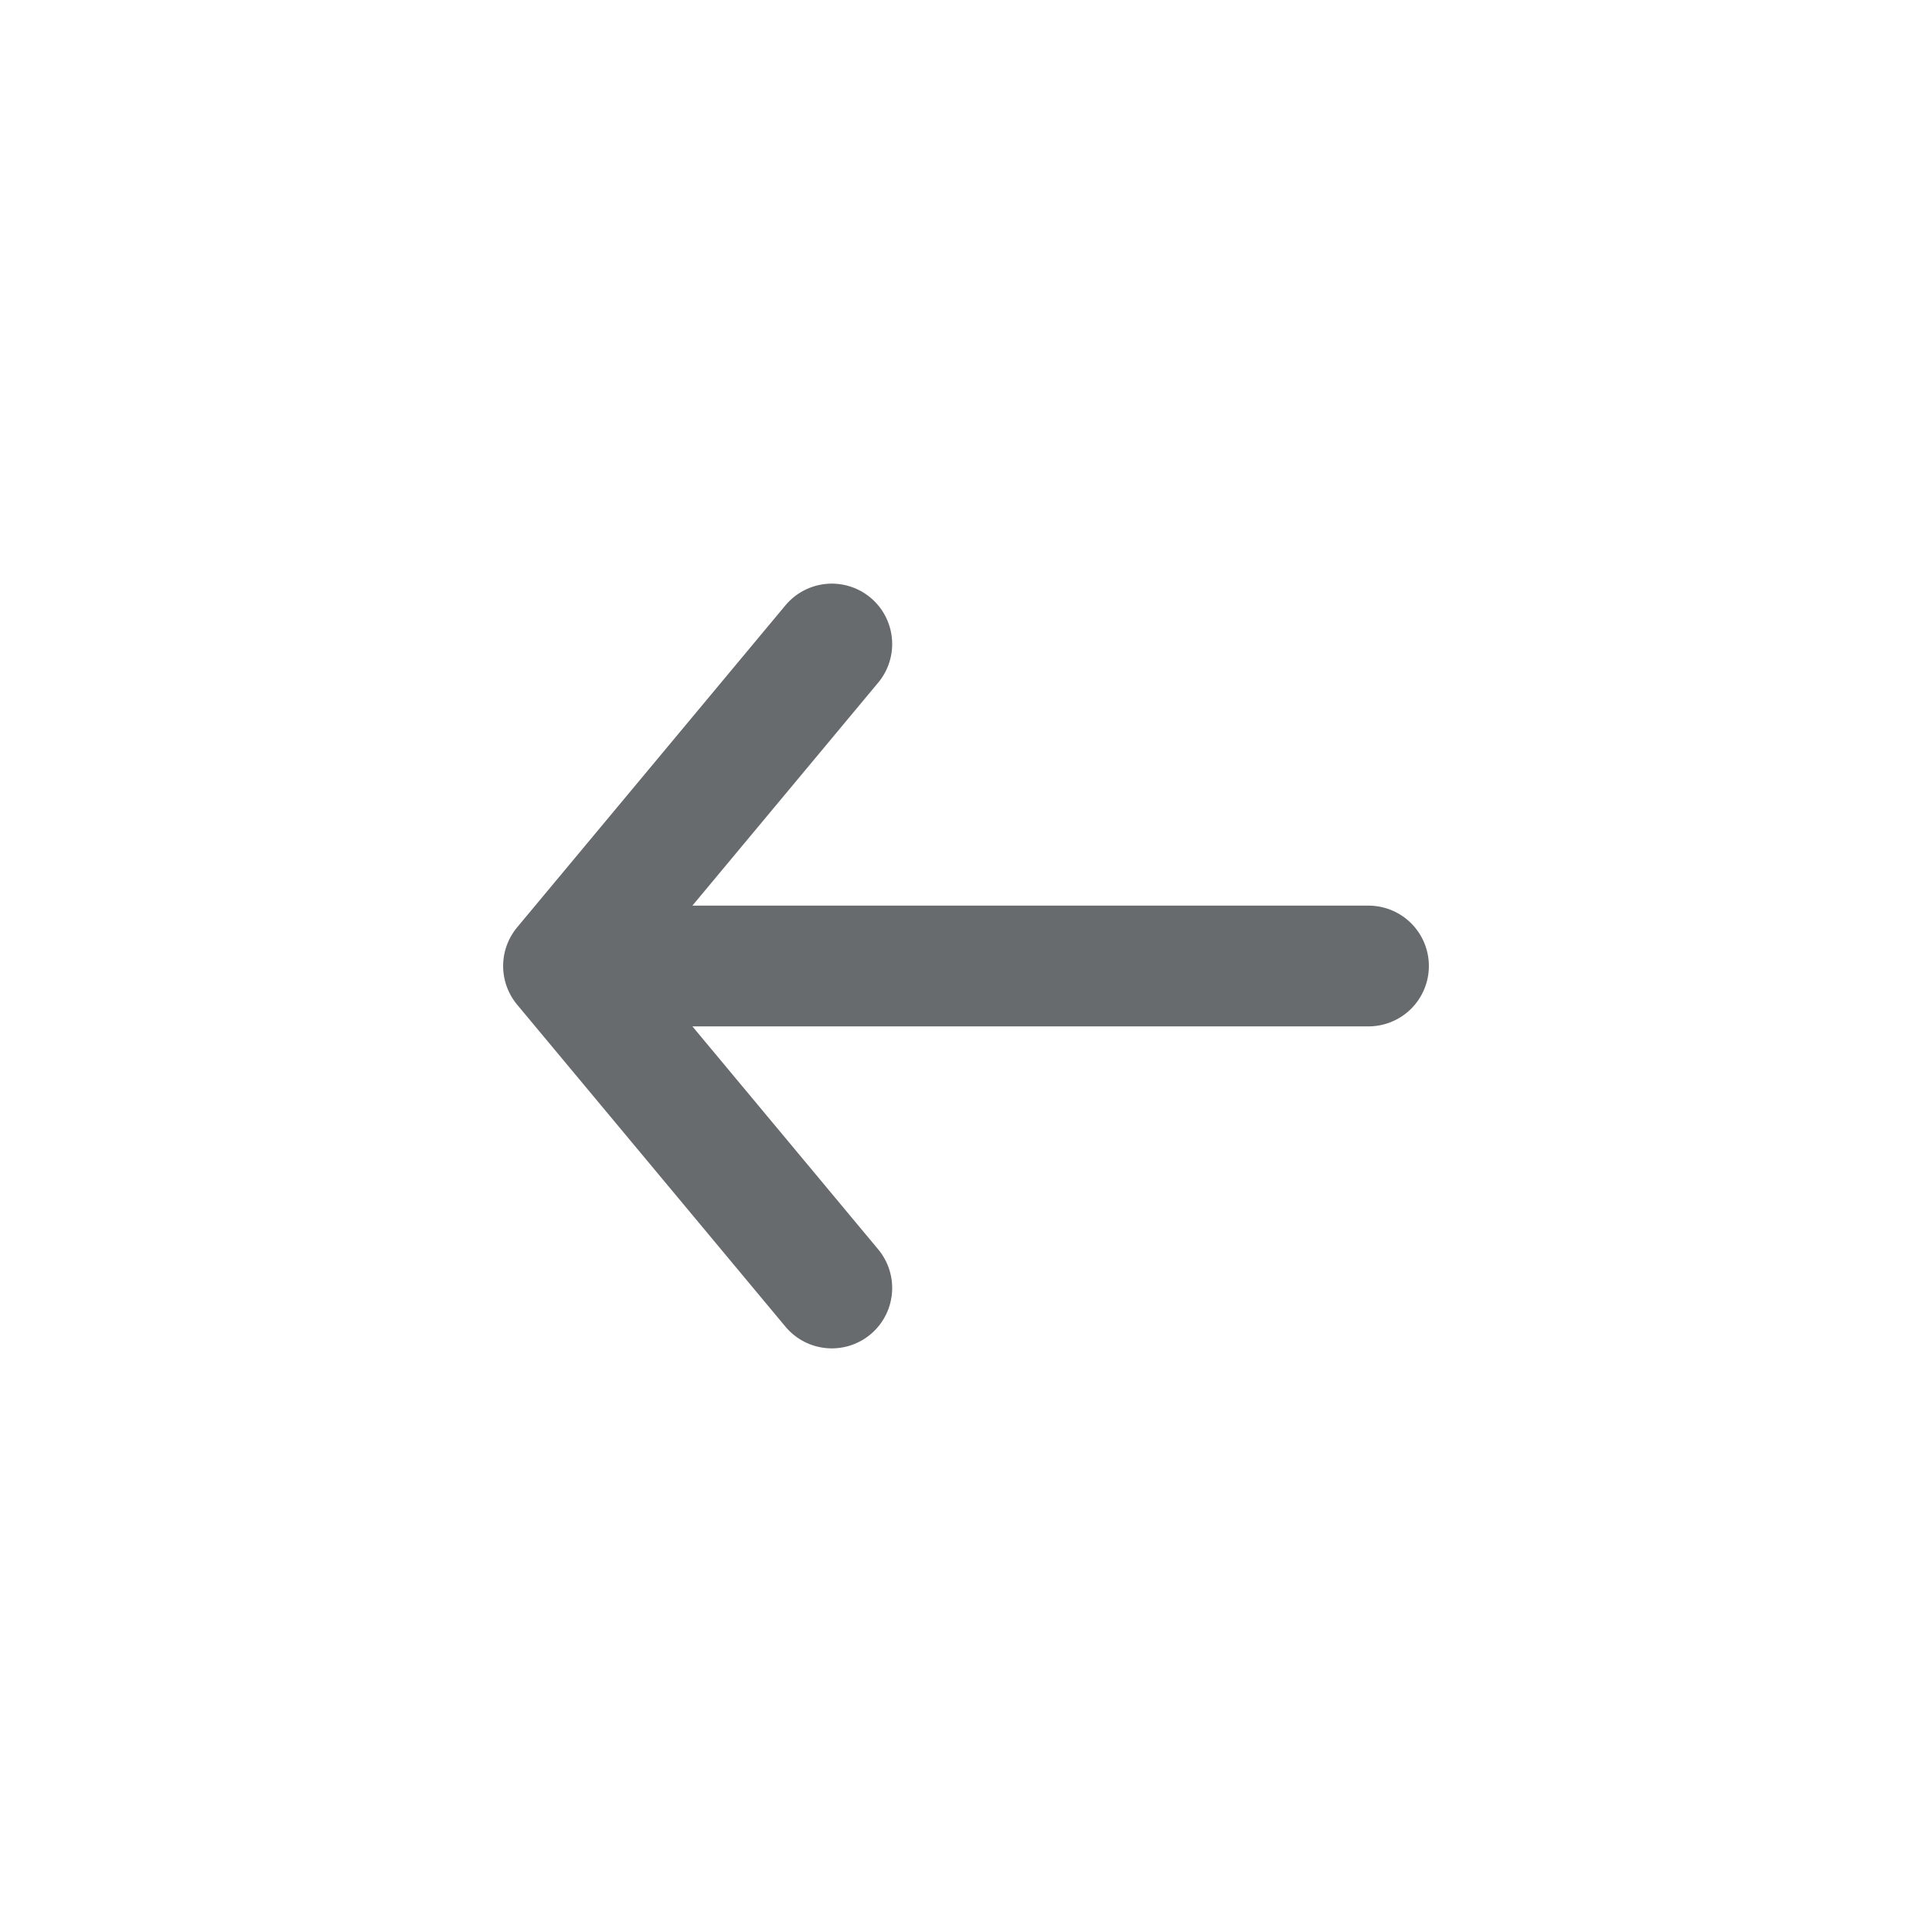
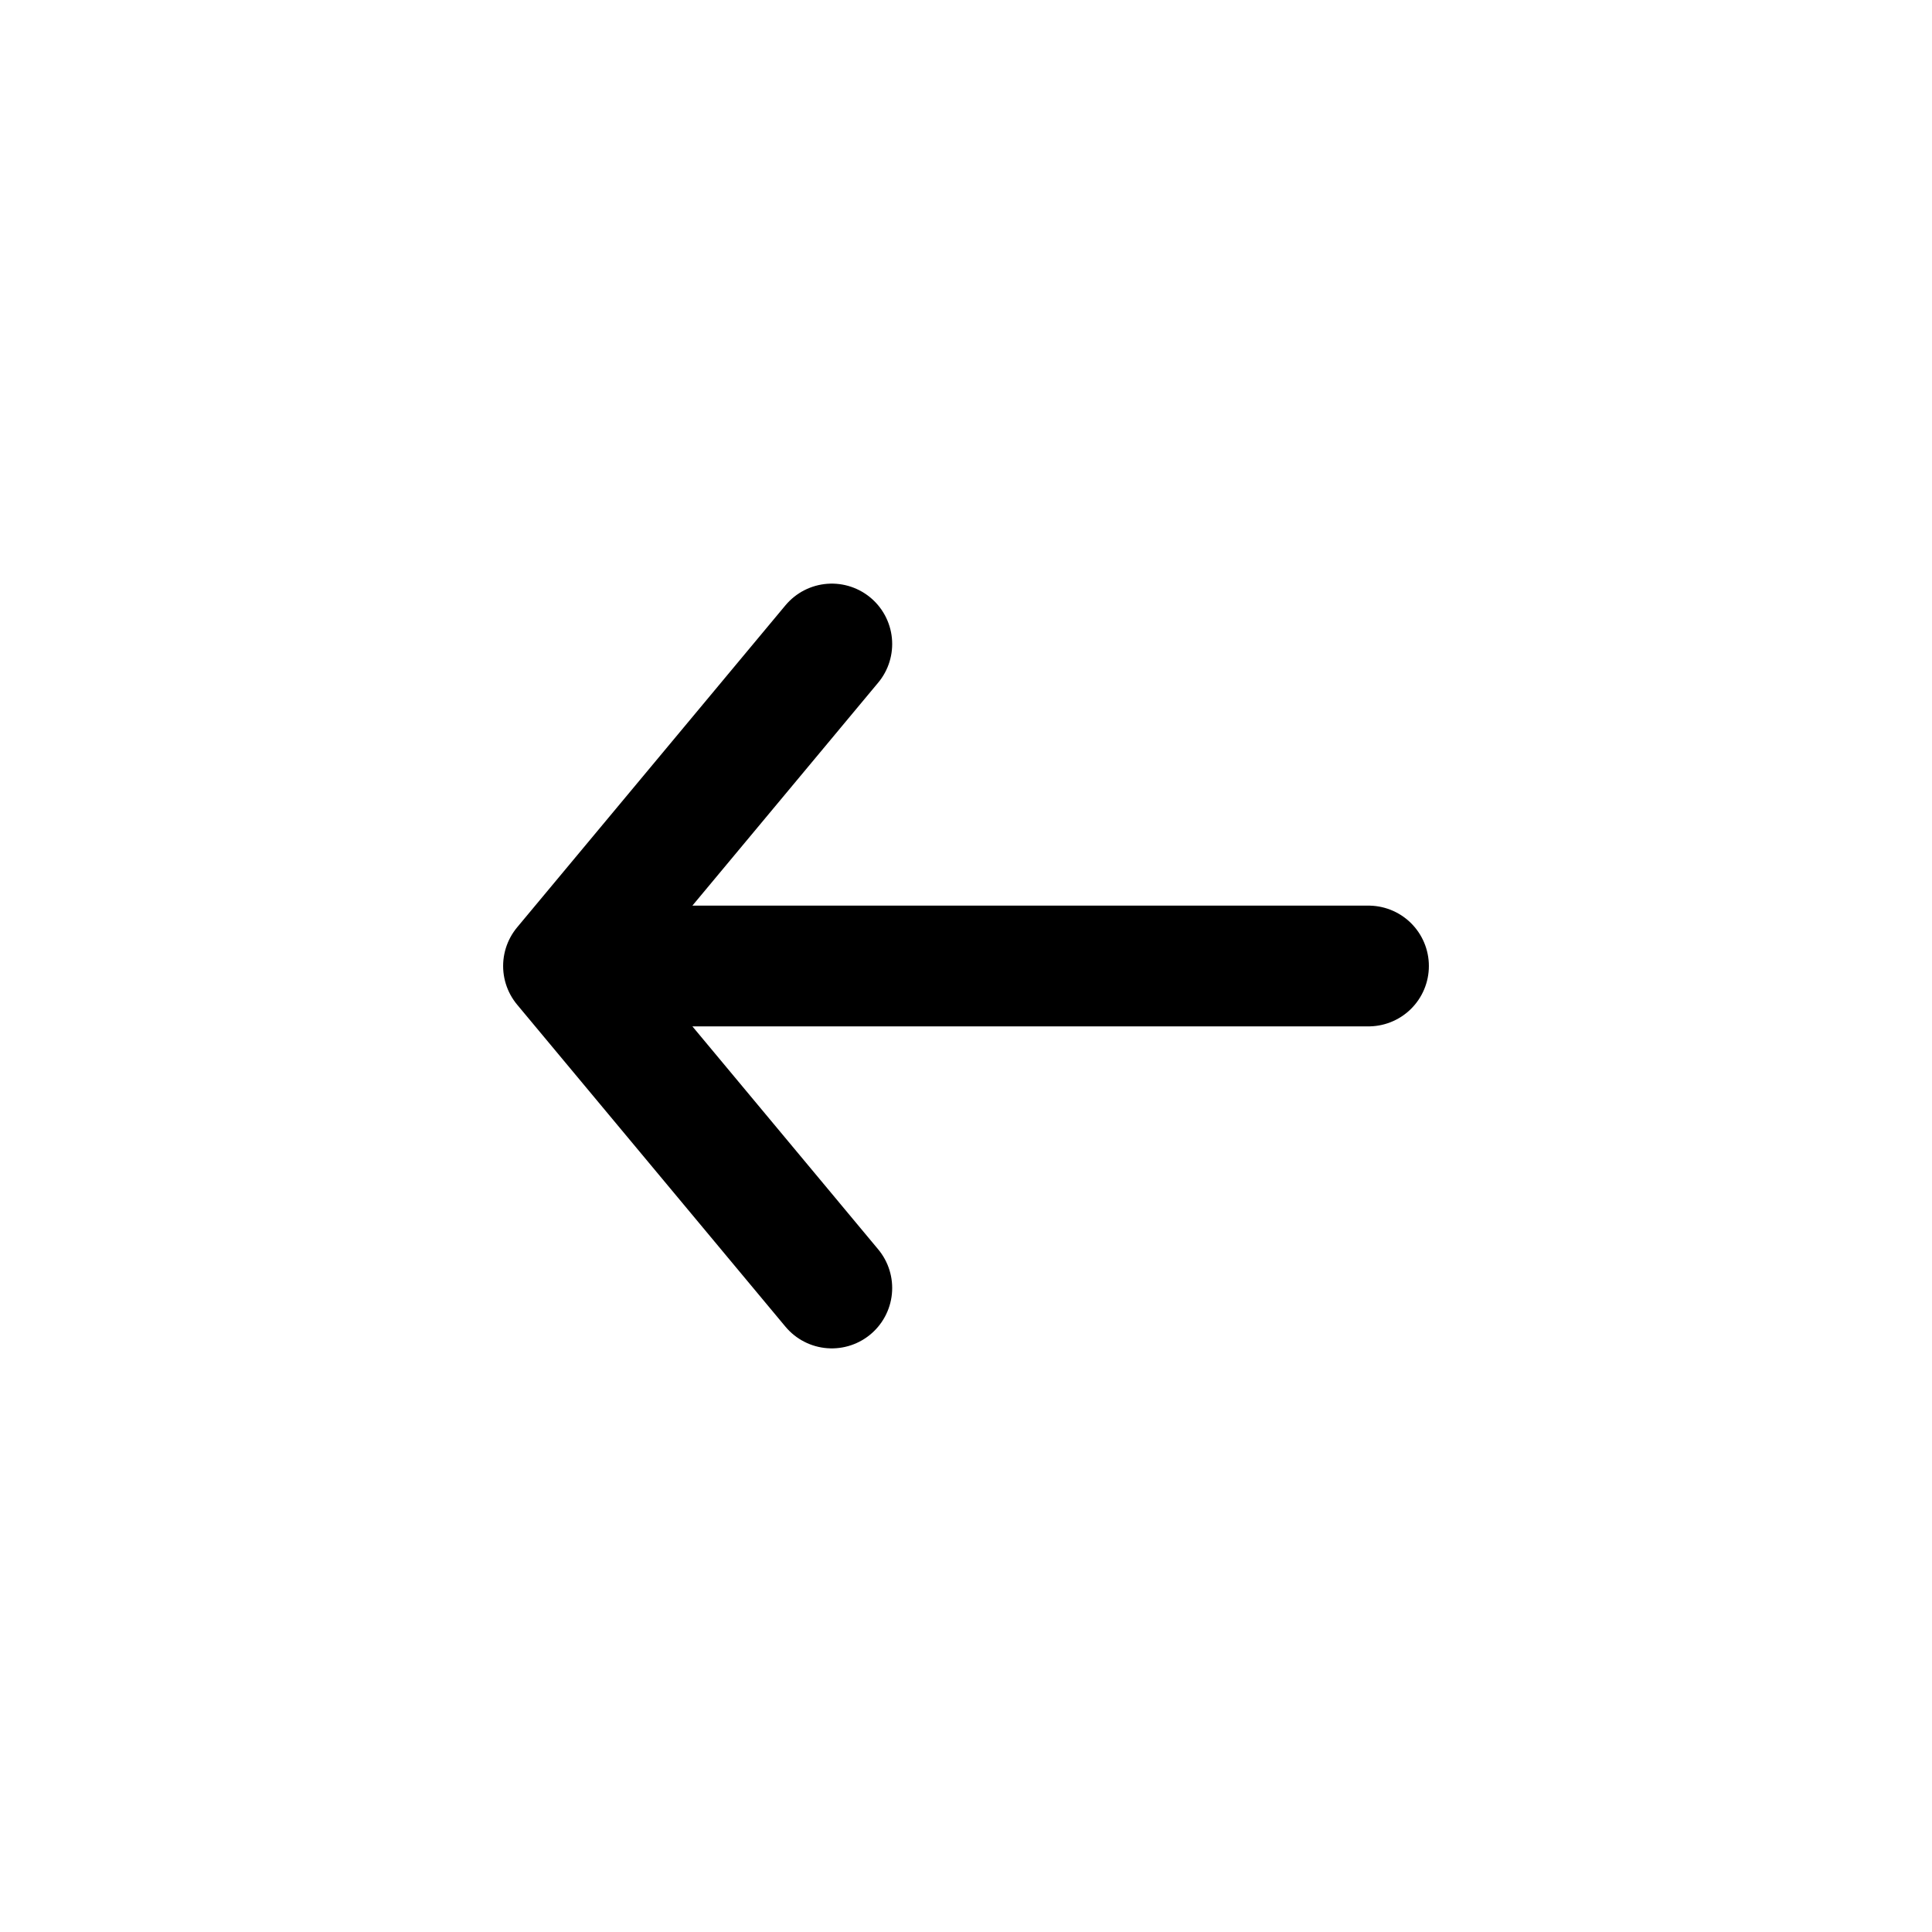
<svg xmlns="http://www.w3.org/2000/svg" width="24" height="24" viewBox="0 0 24 24" fill="none">
-   <path d="M7 12L10.333 8M7 12L10.333 16M7 12L17 12" stroke="#686B6E" stroke-width="1.5" stroke-linecap="round" stroke-linejoin="round" />
+   <path d="M7 12L10.333 8M7 12L10.333 16M7 12L17 12" stroke="currentColor" stroke-width="1.5" stroke-linecap="round" stroke-linejoin="round" />
</svg>
